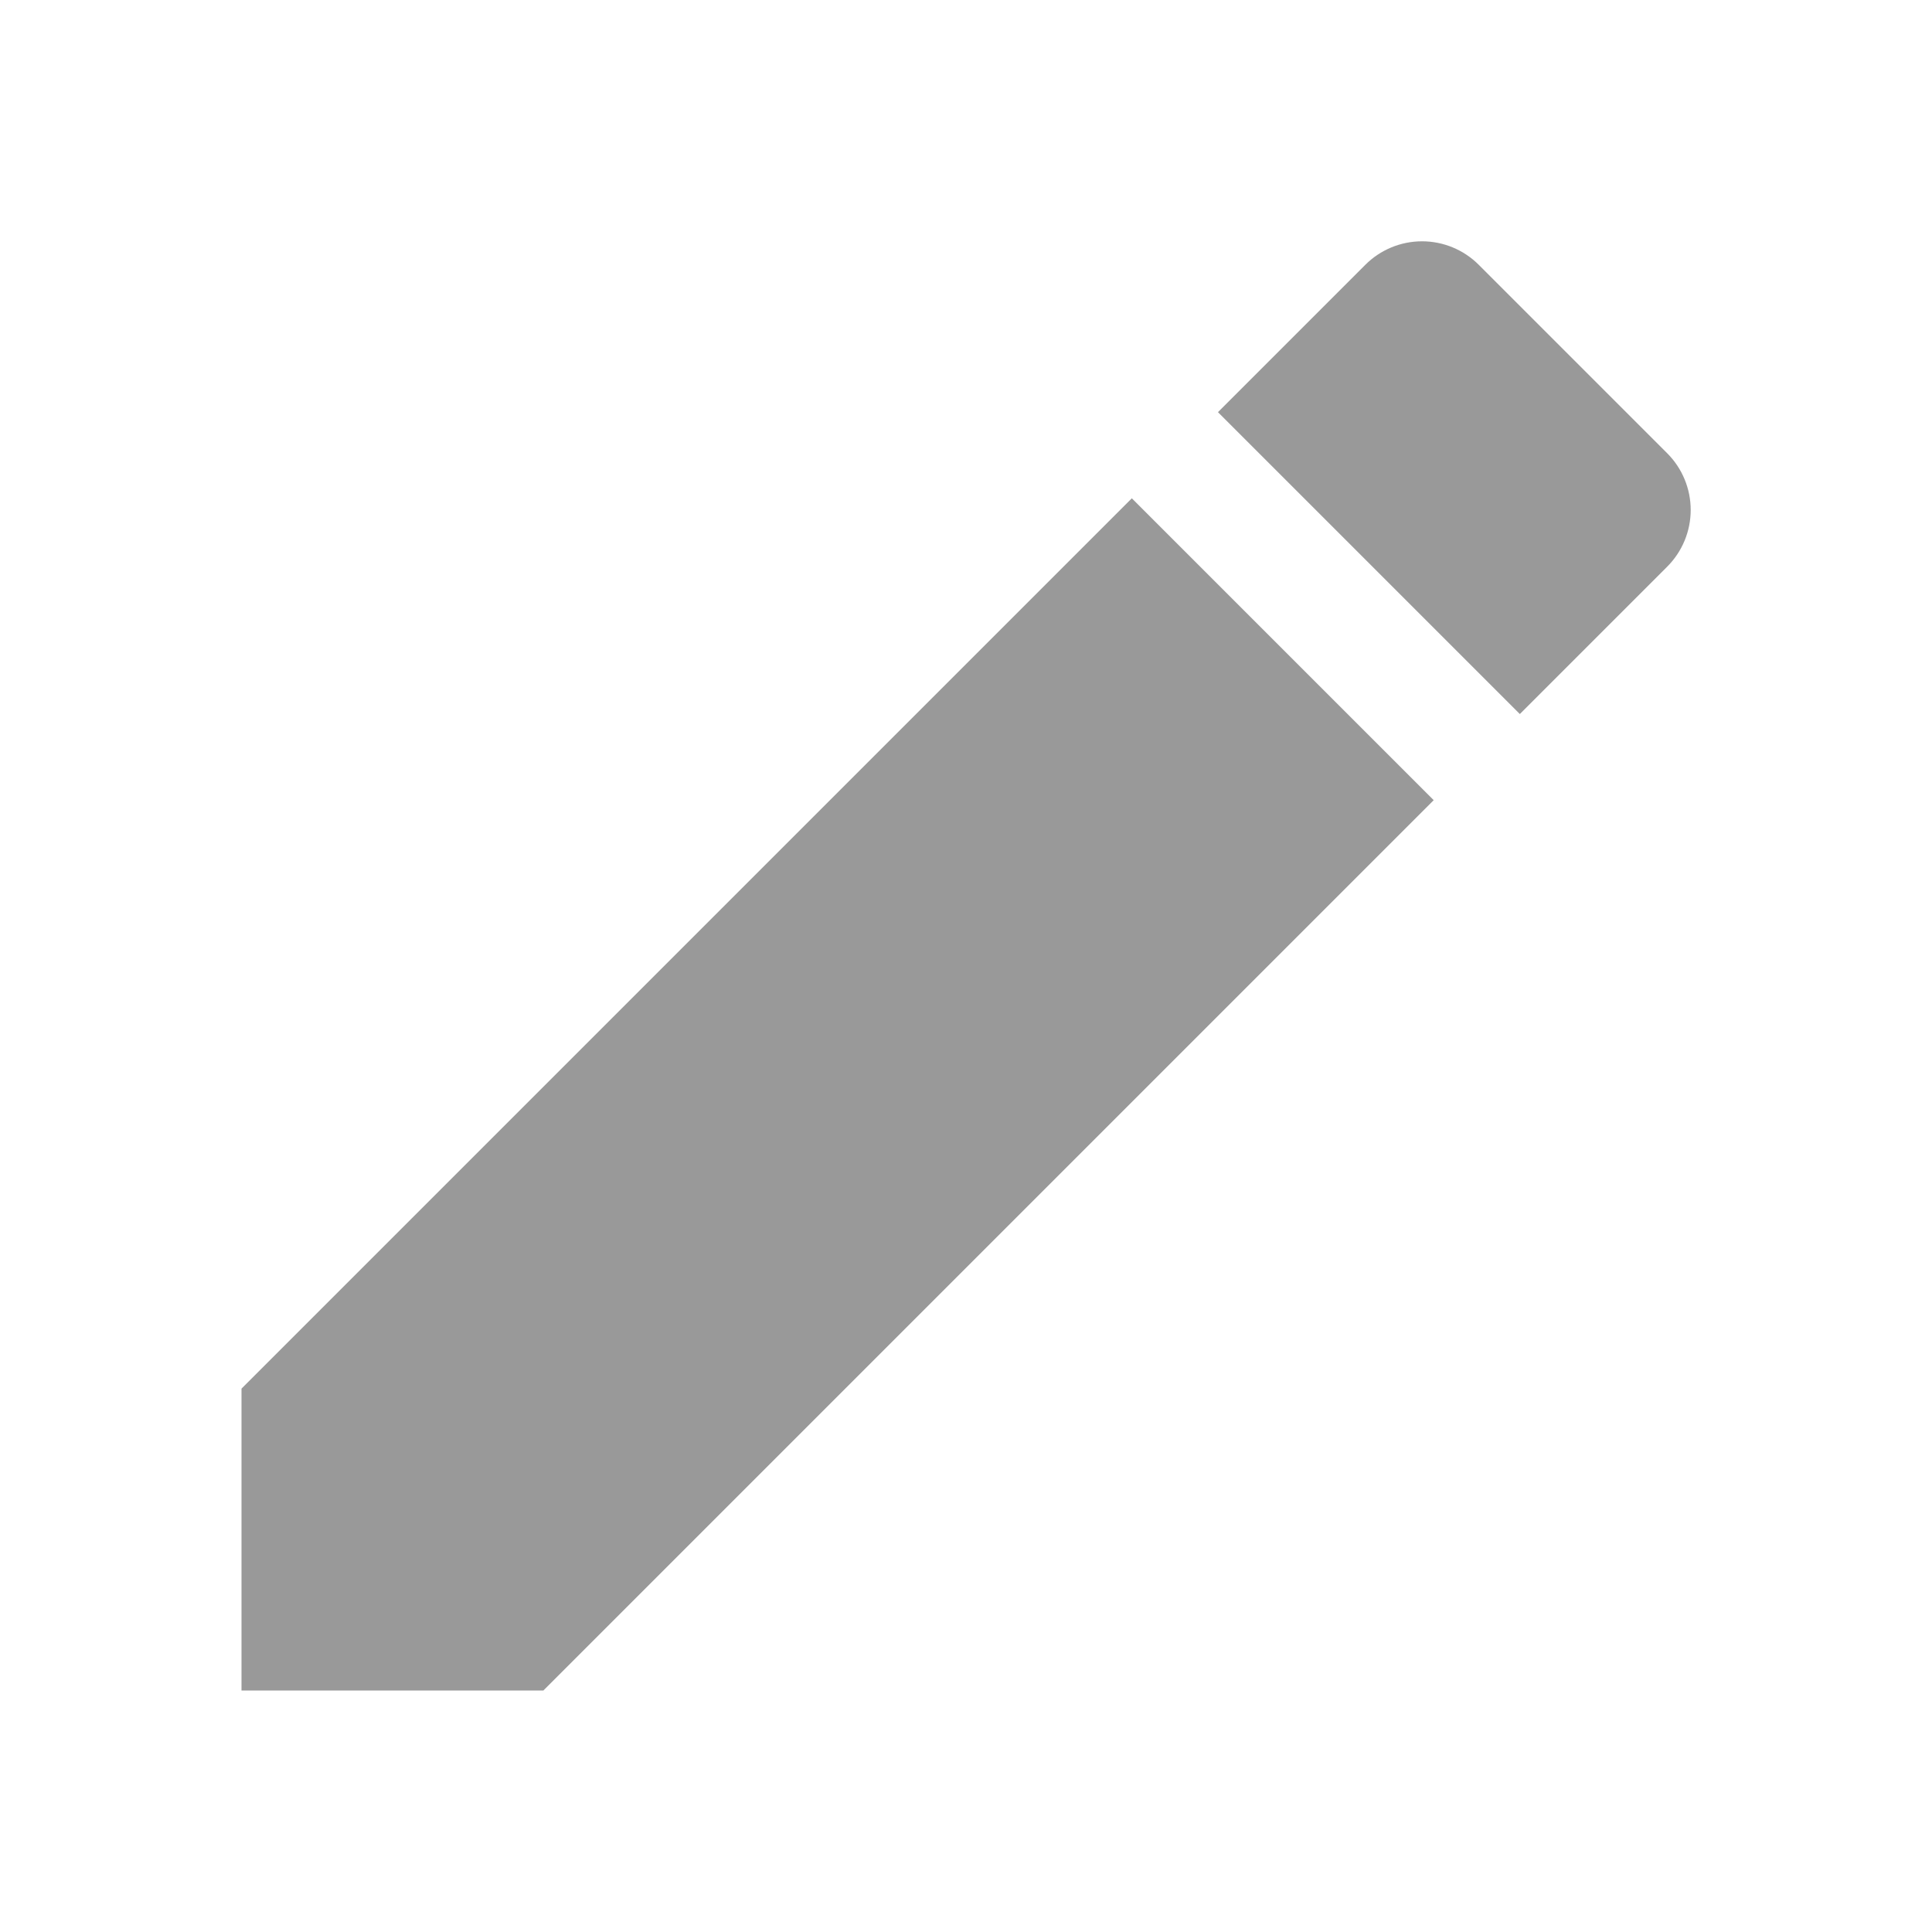
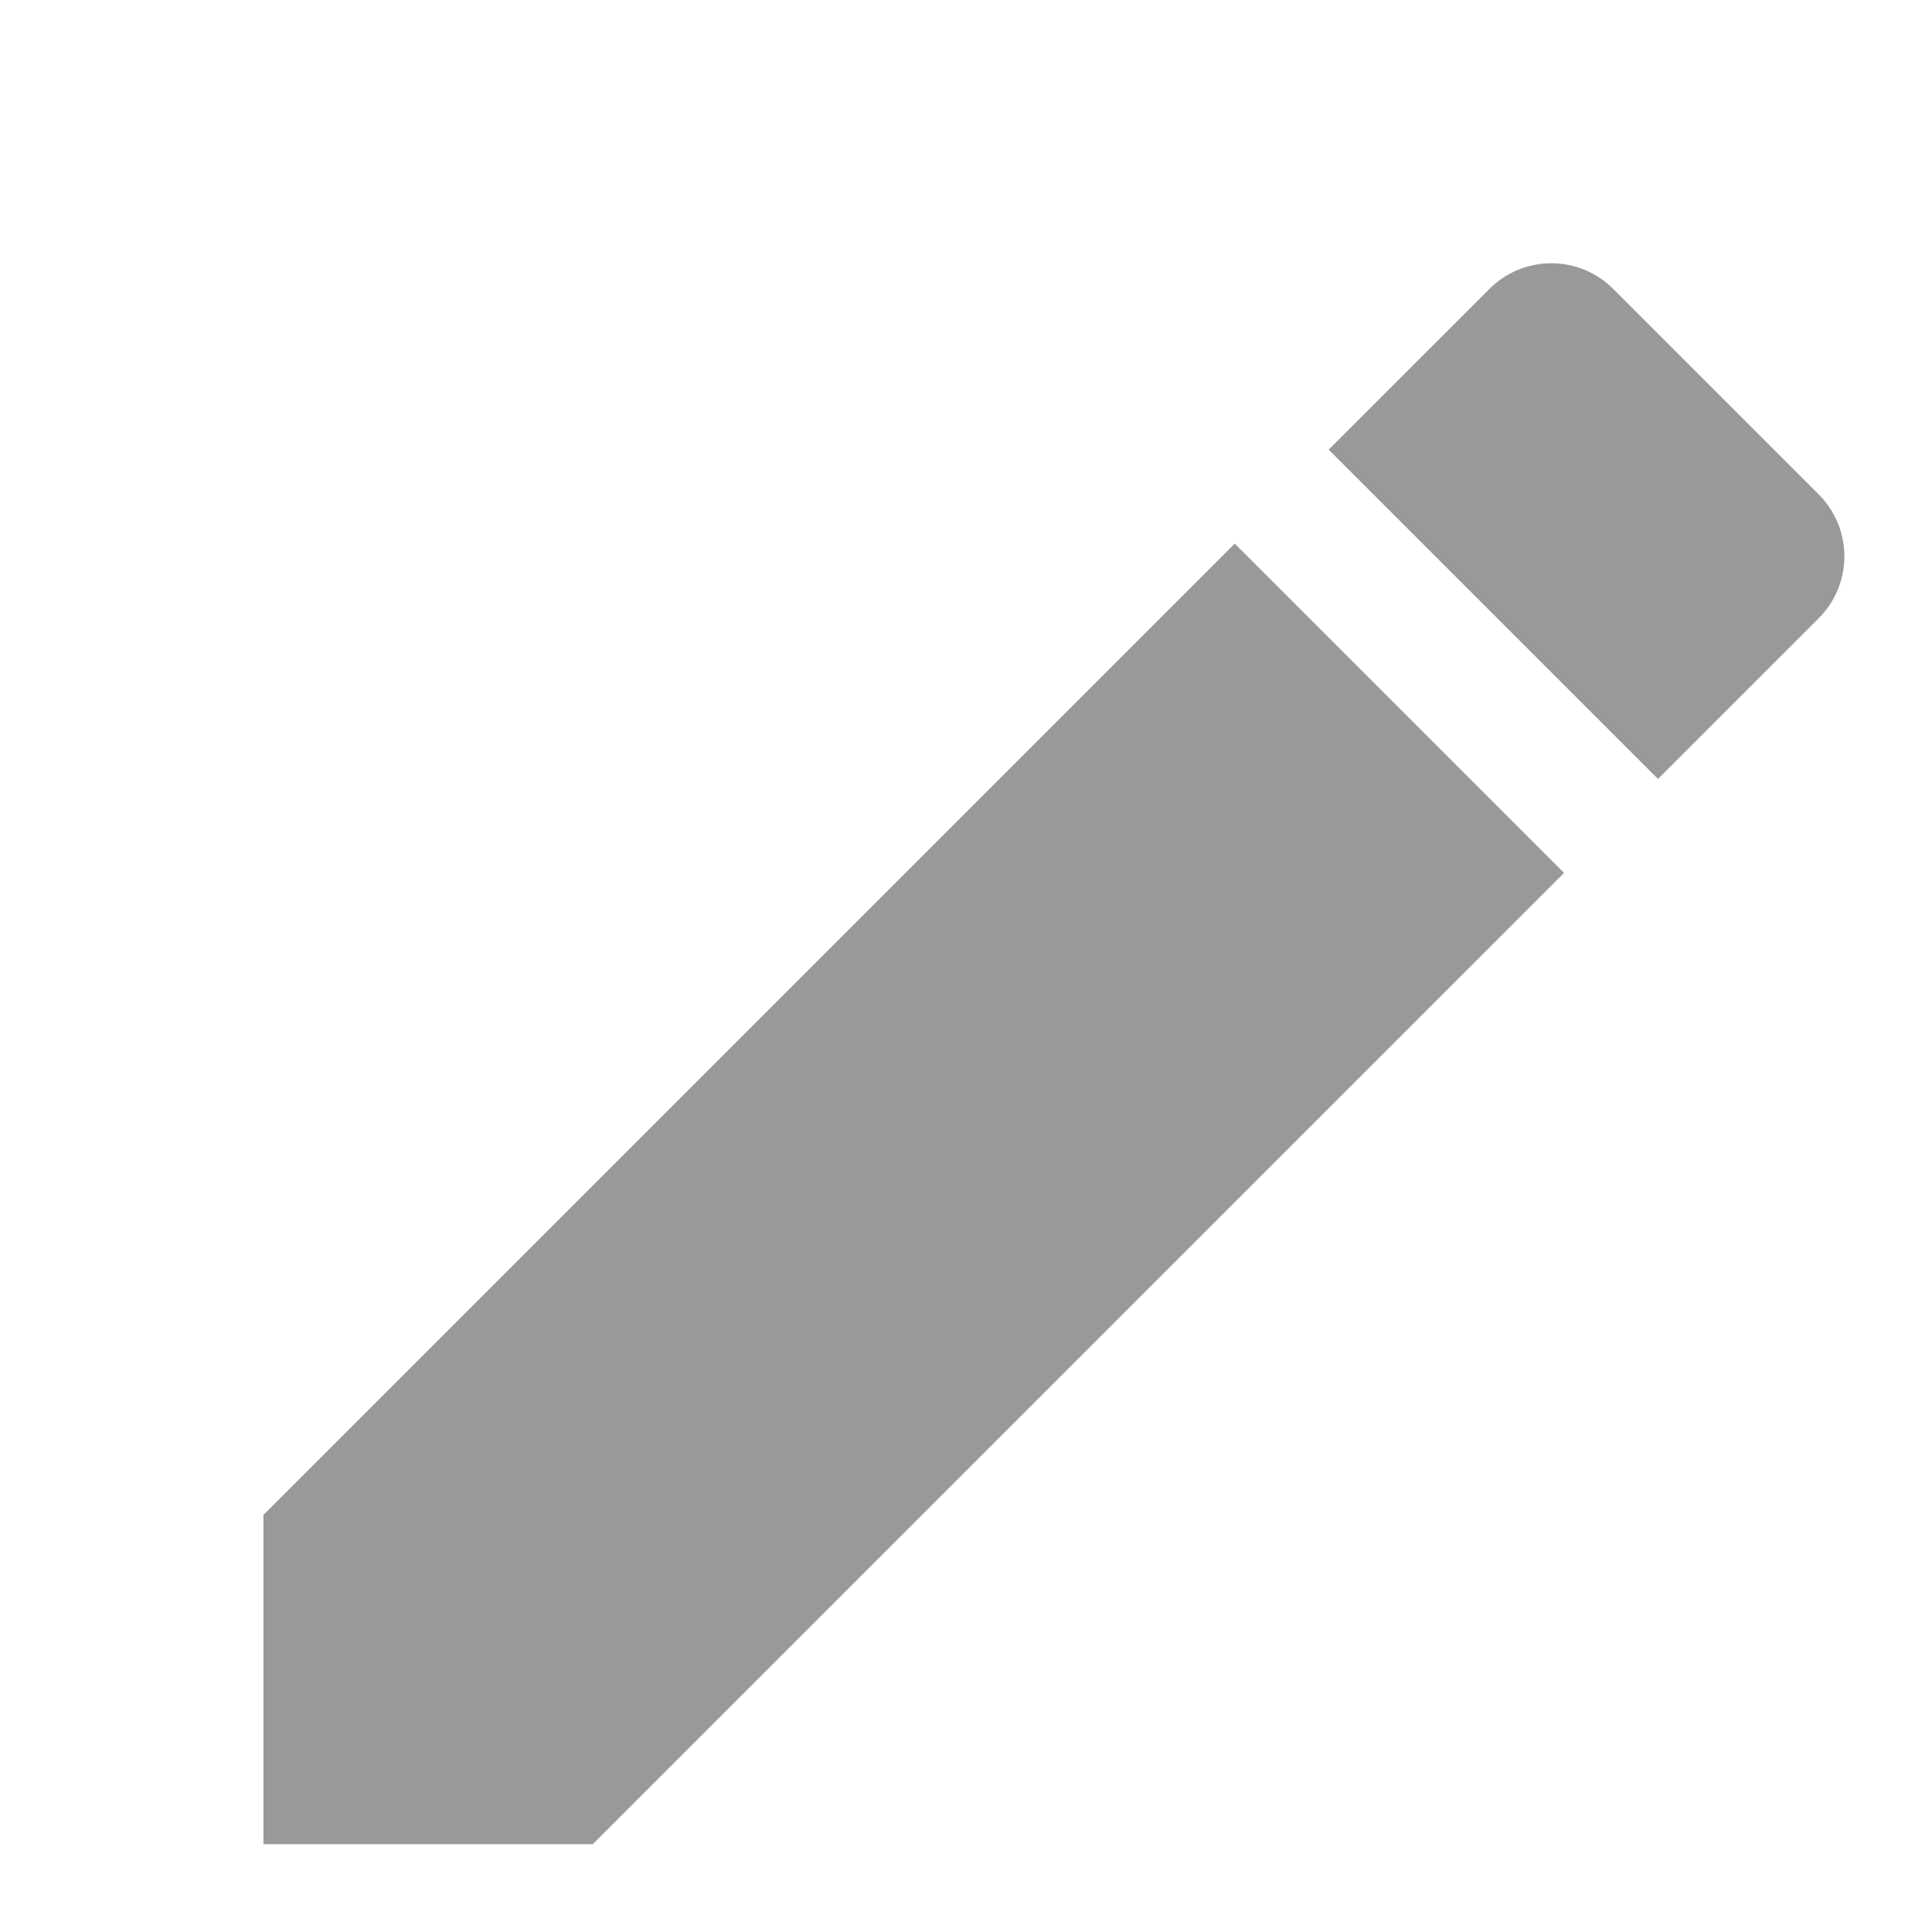
- <svg xmlns="http://www.w3.org/2000/svg" width="24" height="24">
+ <svg xmlns="http://www.w3.org/2000/svg" width="24" height="24" viewBox="0 0 22 22">
  <path d="M3 17.25V21h3.75L17.81 9.94l-3.75-3.75L3 17.25zM20.71 7.04a.996.996 0 0 0 0-1.41l-2.34-2.34a.996.996 0 0 0-1.41 0l-1.83 1.83 3.75 3.75 1.83-1.83z" fill="#999" />
  <path d="M0 0h24v24H0z" fill="none" />
</svg>
